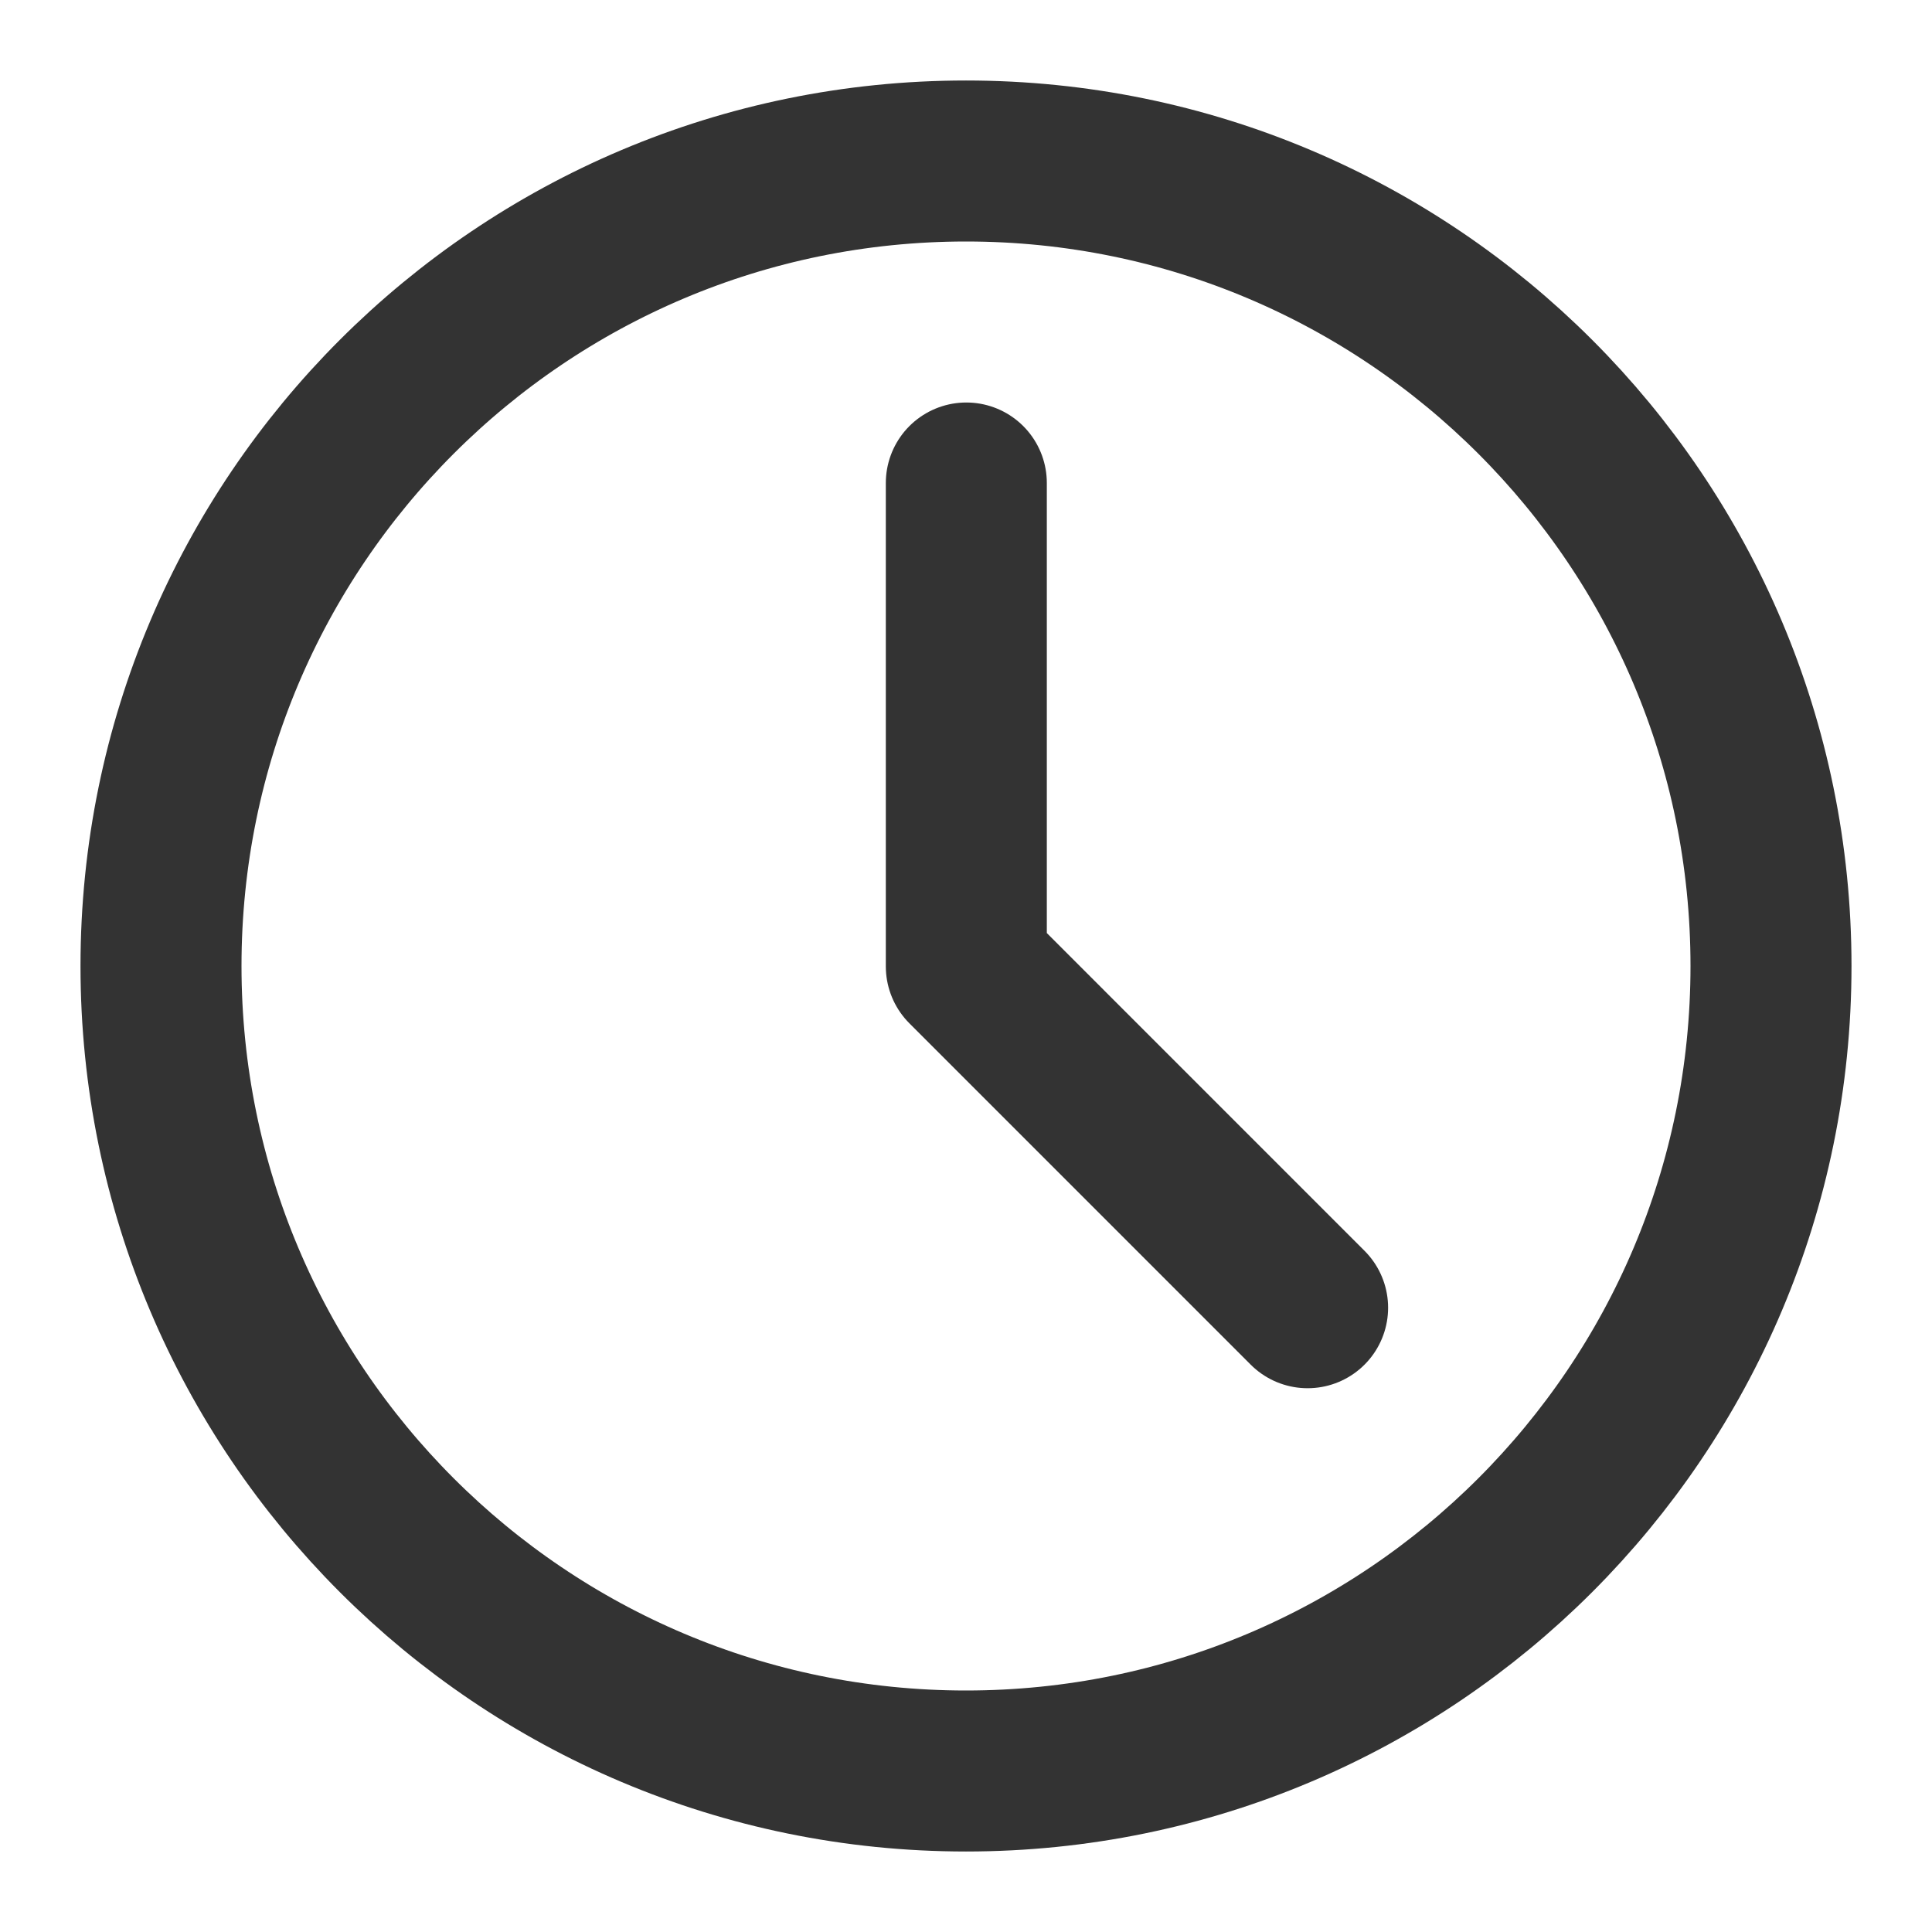
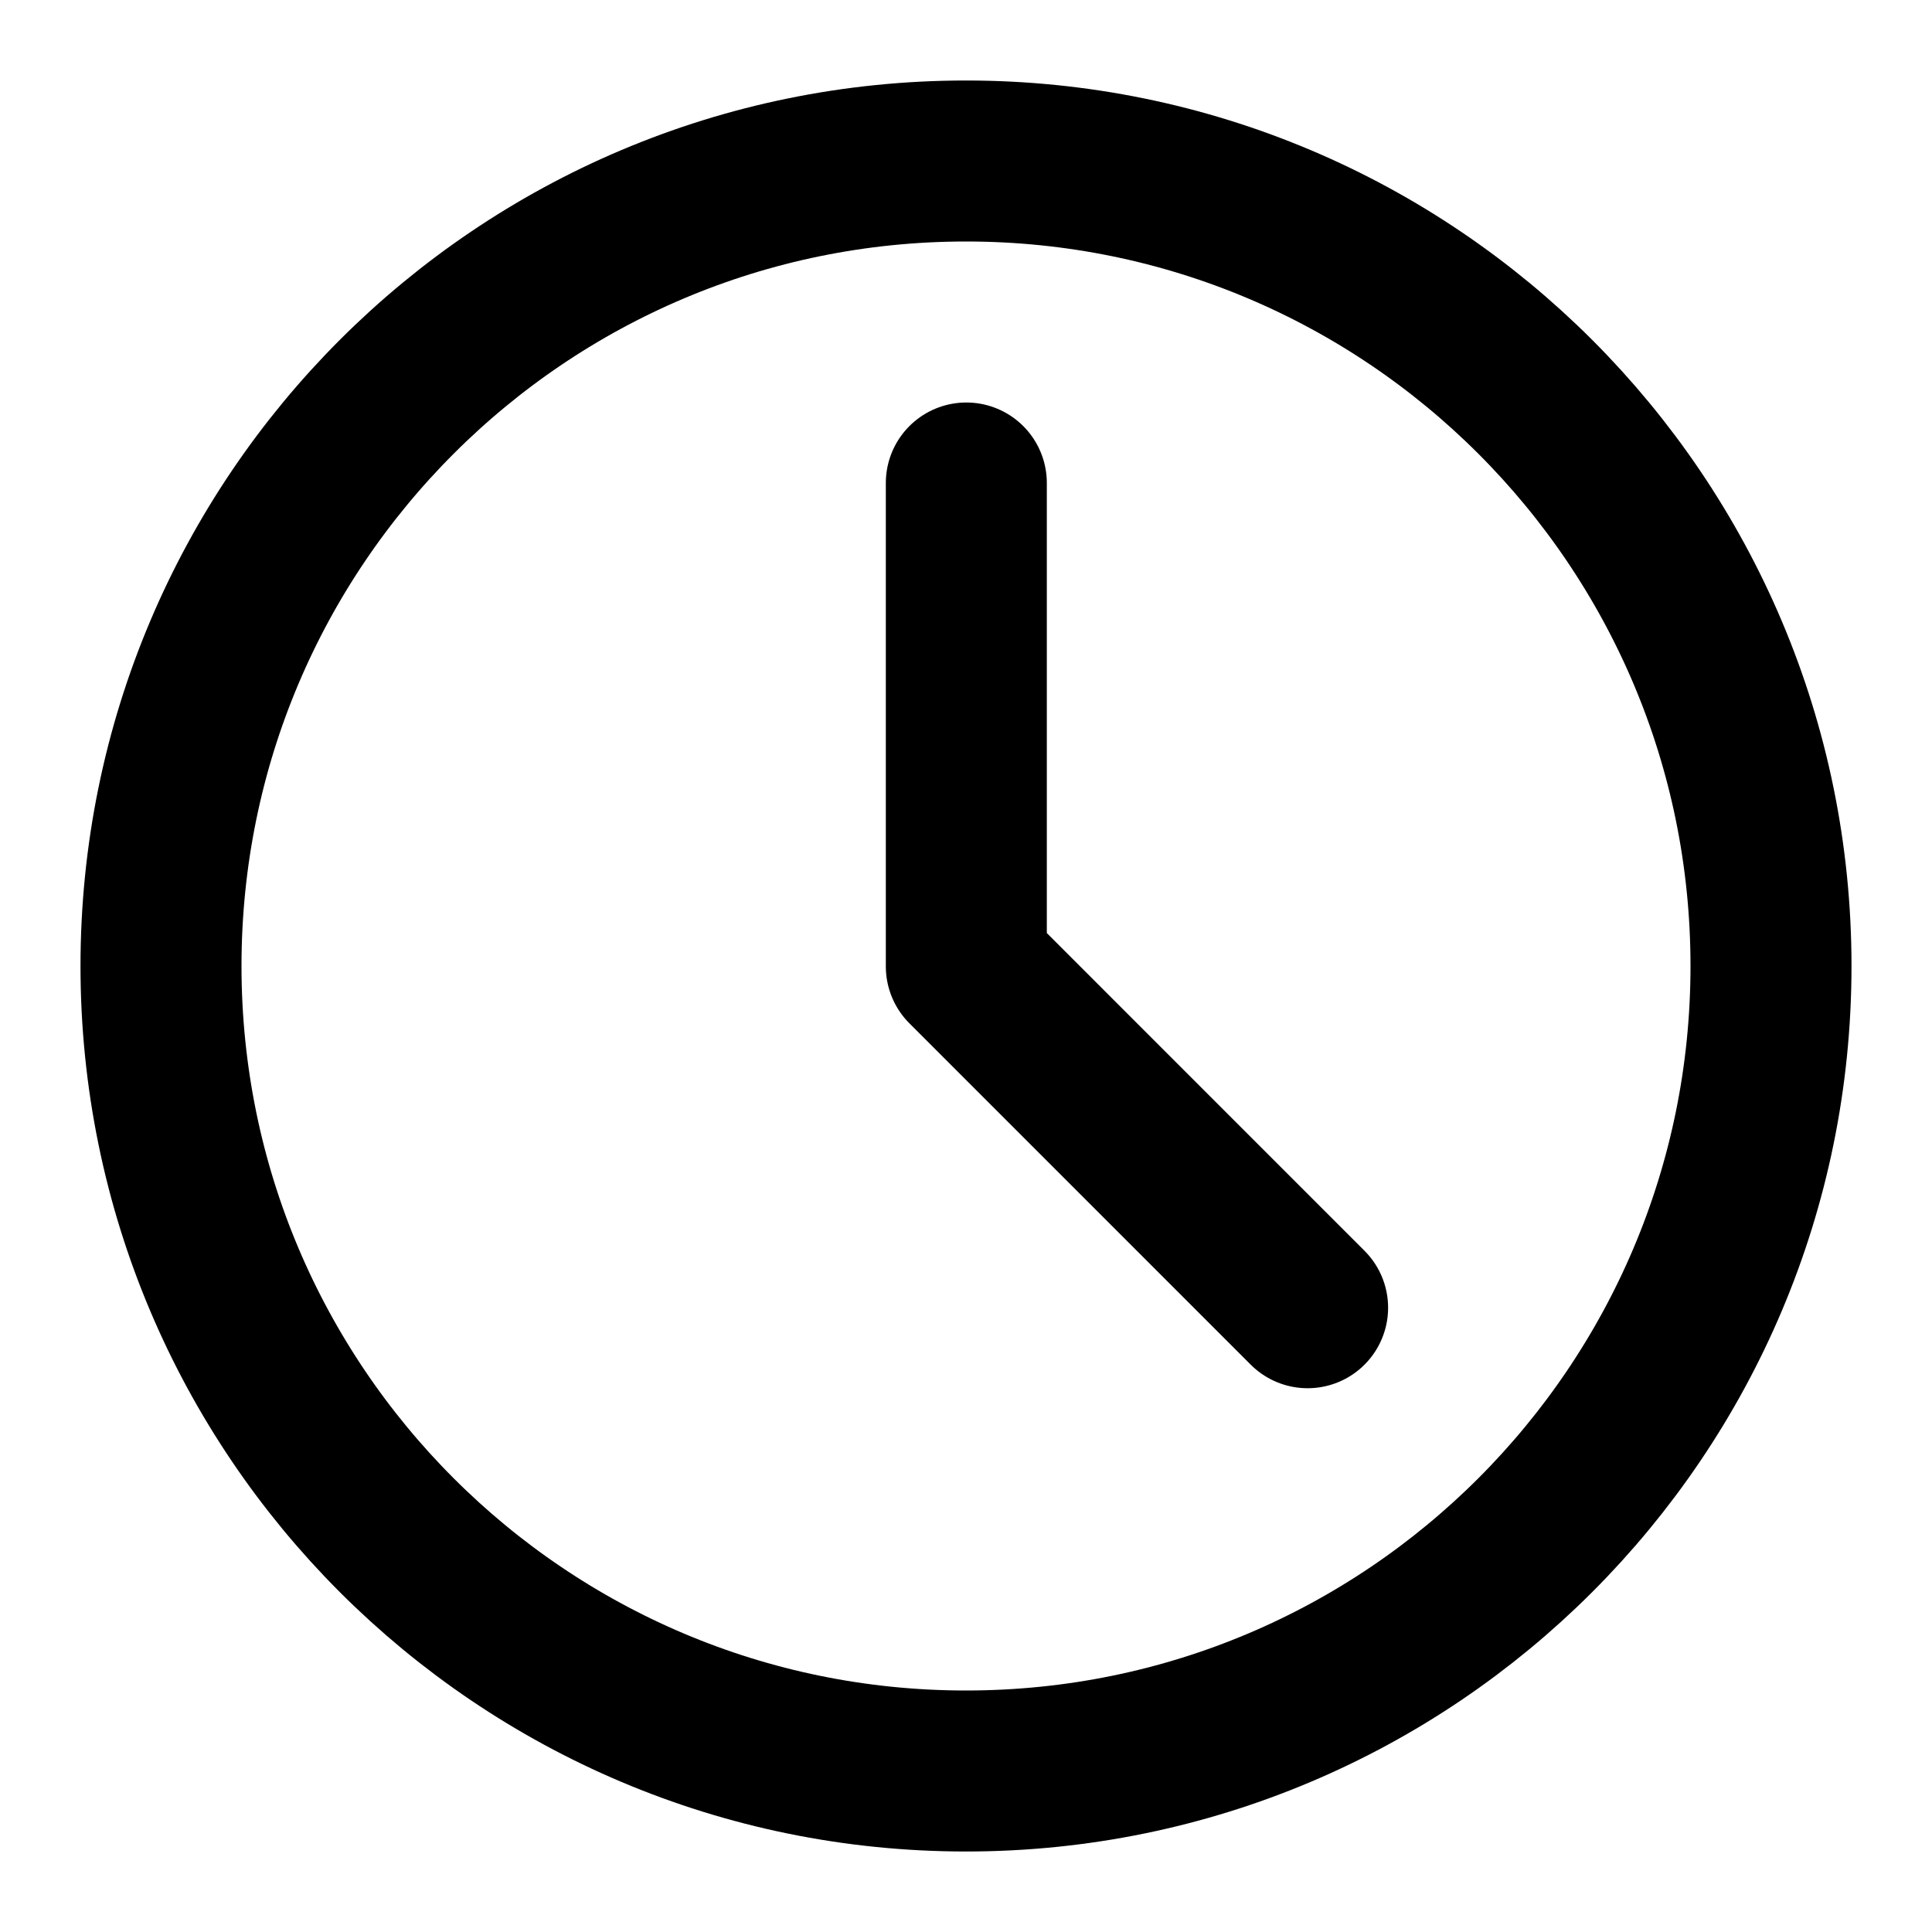
<svg xmlns="http://www.w3.org/2000/svg" width="24" height="24" fill="none" viewBox="0 0 48 48">
-   <path stroke="#333" stroke-linejoin="round" stroke-width="4" d="M24 44c11.046 0 20-8.954 20-20S35.046 4 24 4 4 12.954 4 24s8.954 20 20 20Z" />
-   <path stroke="#333" stroke-linecap="round" stroke-linejoin="round" stroke-width="4" d="M24.008 12v12.01l8.479 8.48" />
+   <path stroke="currentColor" stroke-linejoin="round" stroke-width="4" d="M24 44c11.046 0 20-8.954 20-20S35.046 4 24 4 4 12.954 4 24s8.954 20 20 20Z" />
+   <path stroke="currentColor" stroke-linecap="round" stroke-linejoin="round" stroke-width="4" d="M24.008 12v12.01l8.479 8.48" />
</svg>
